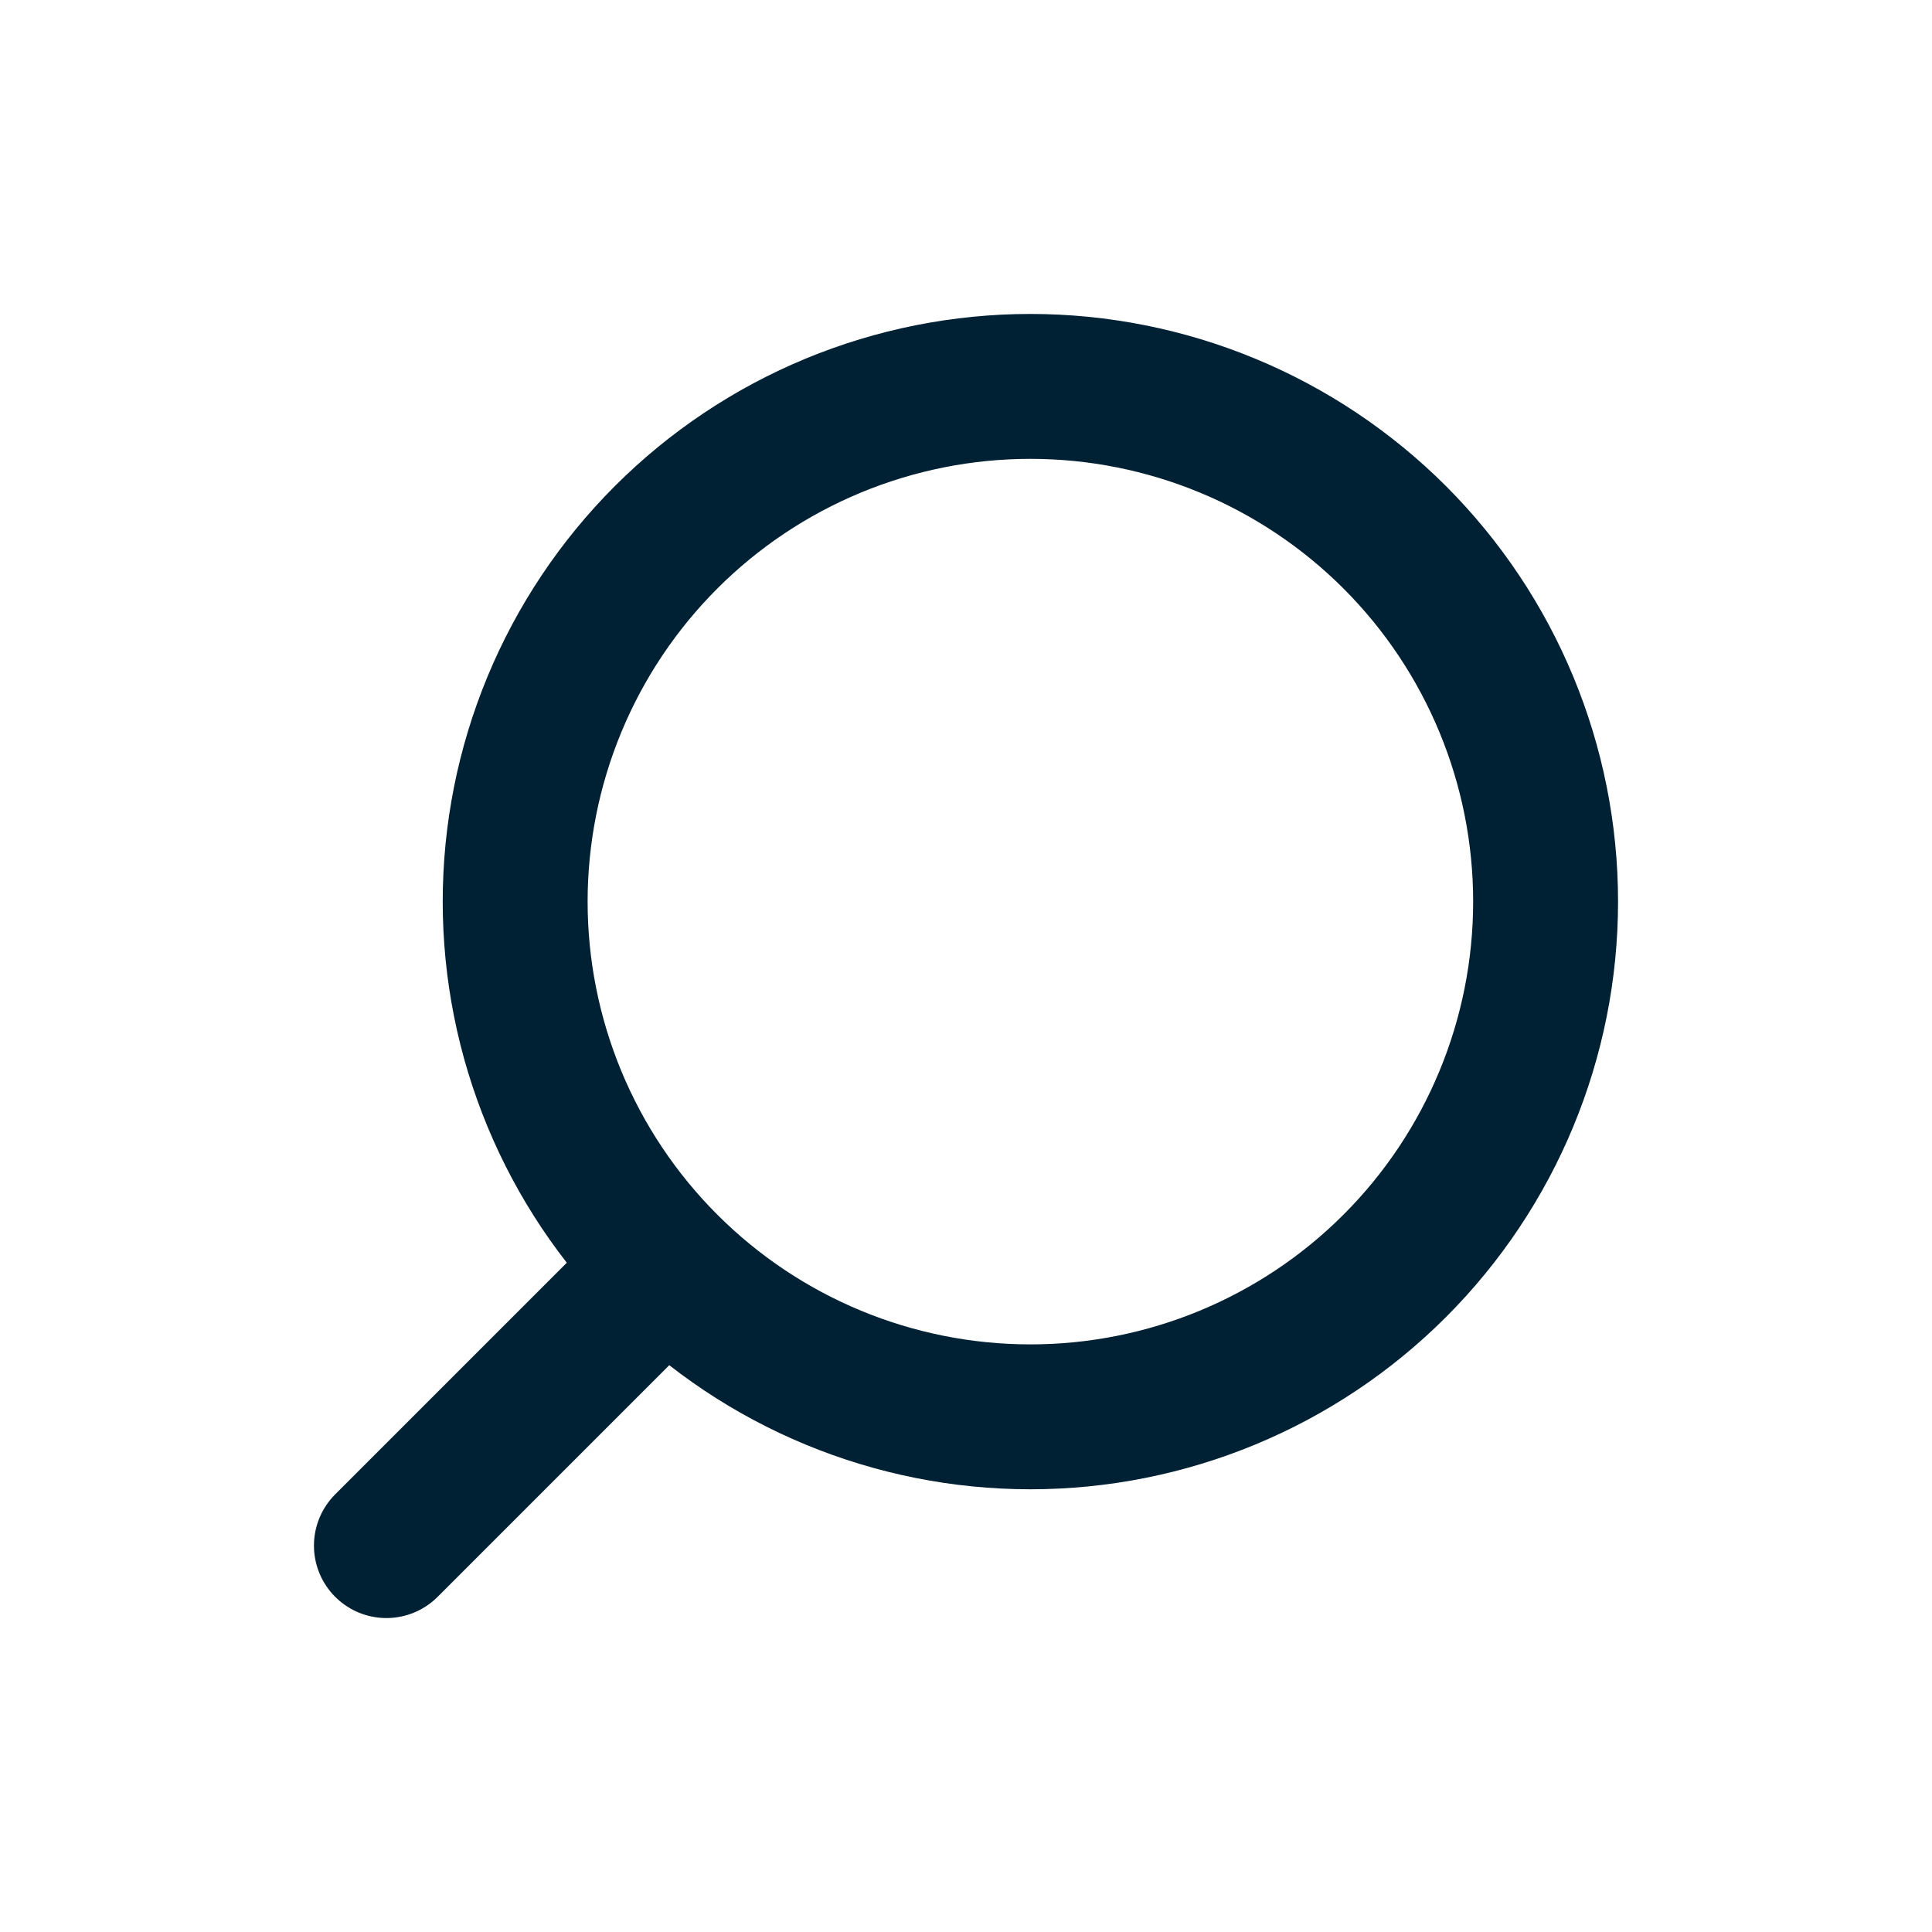
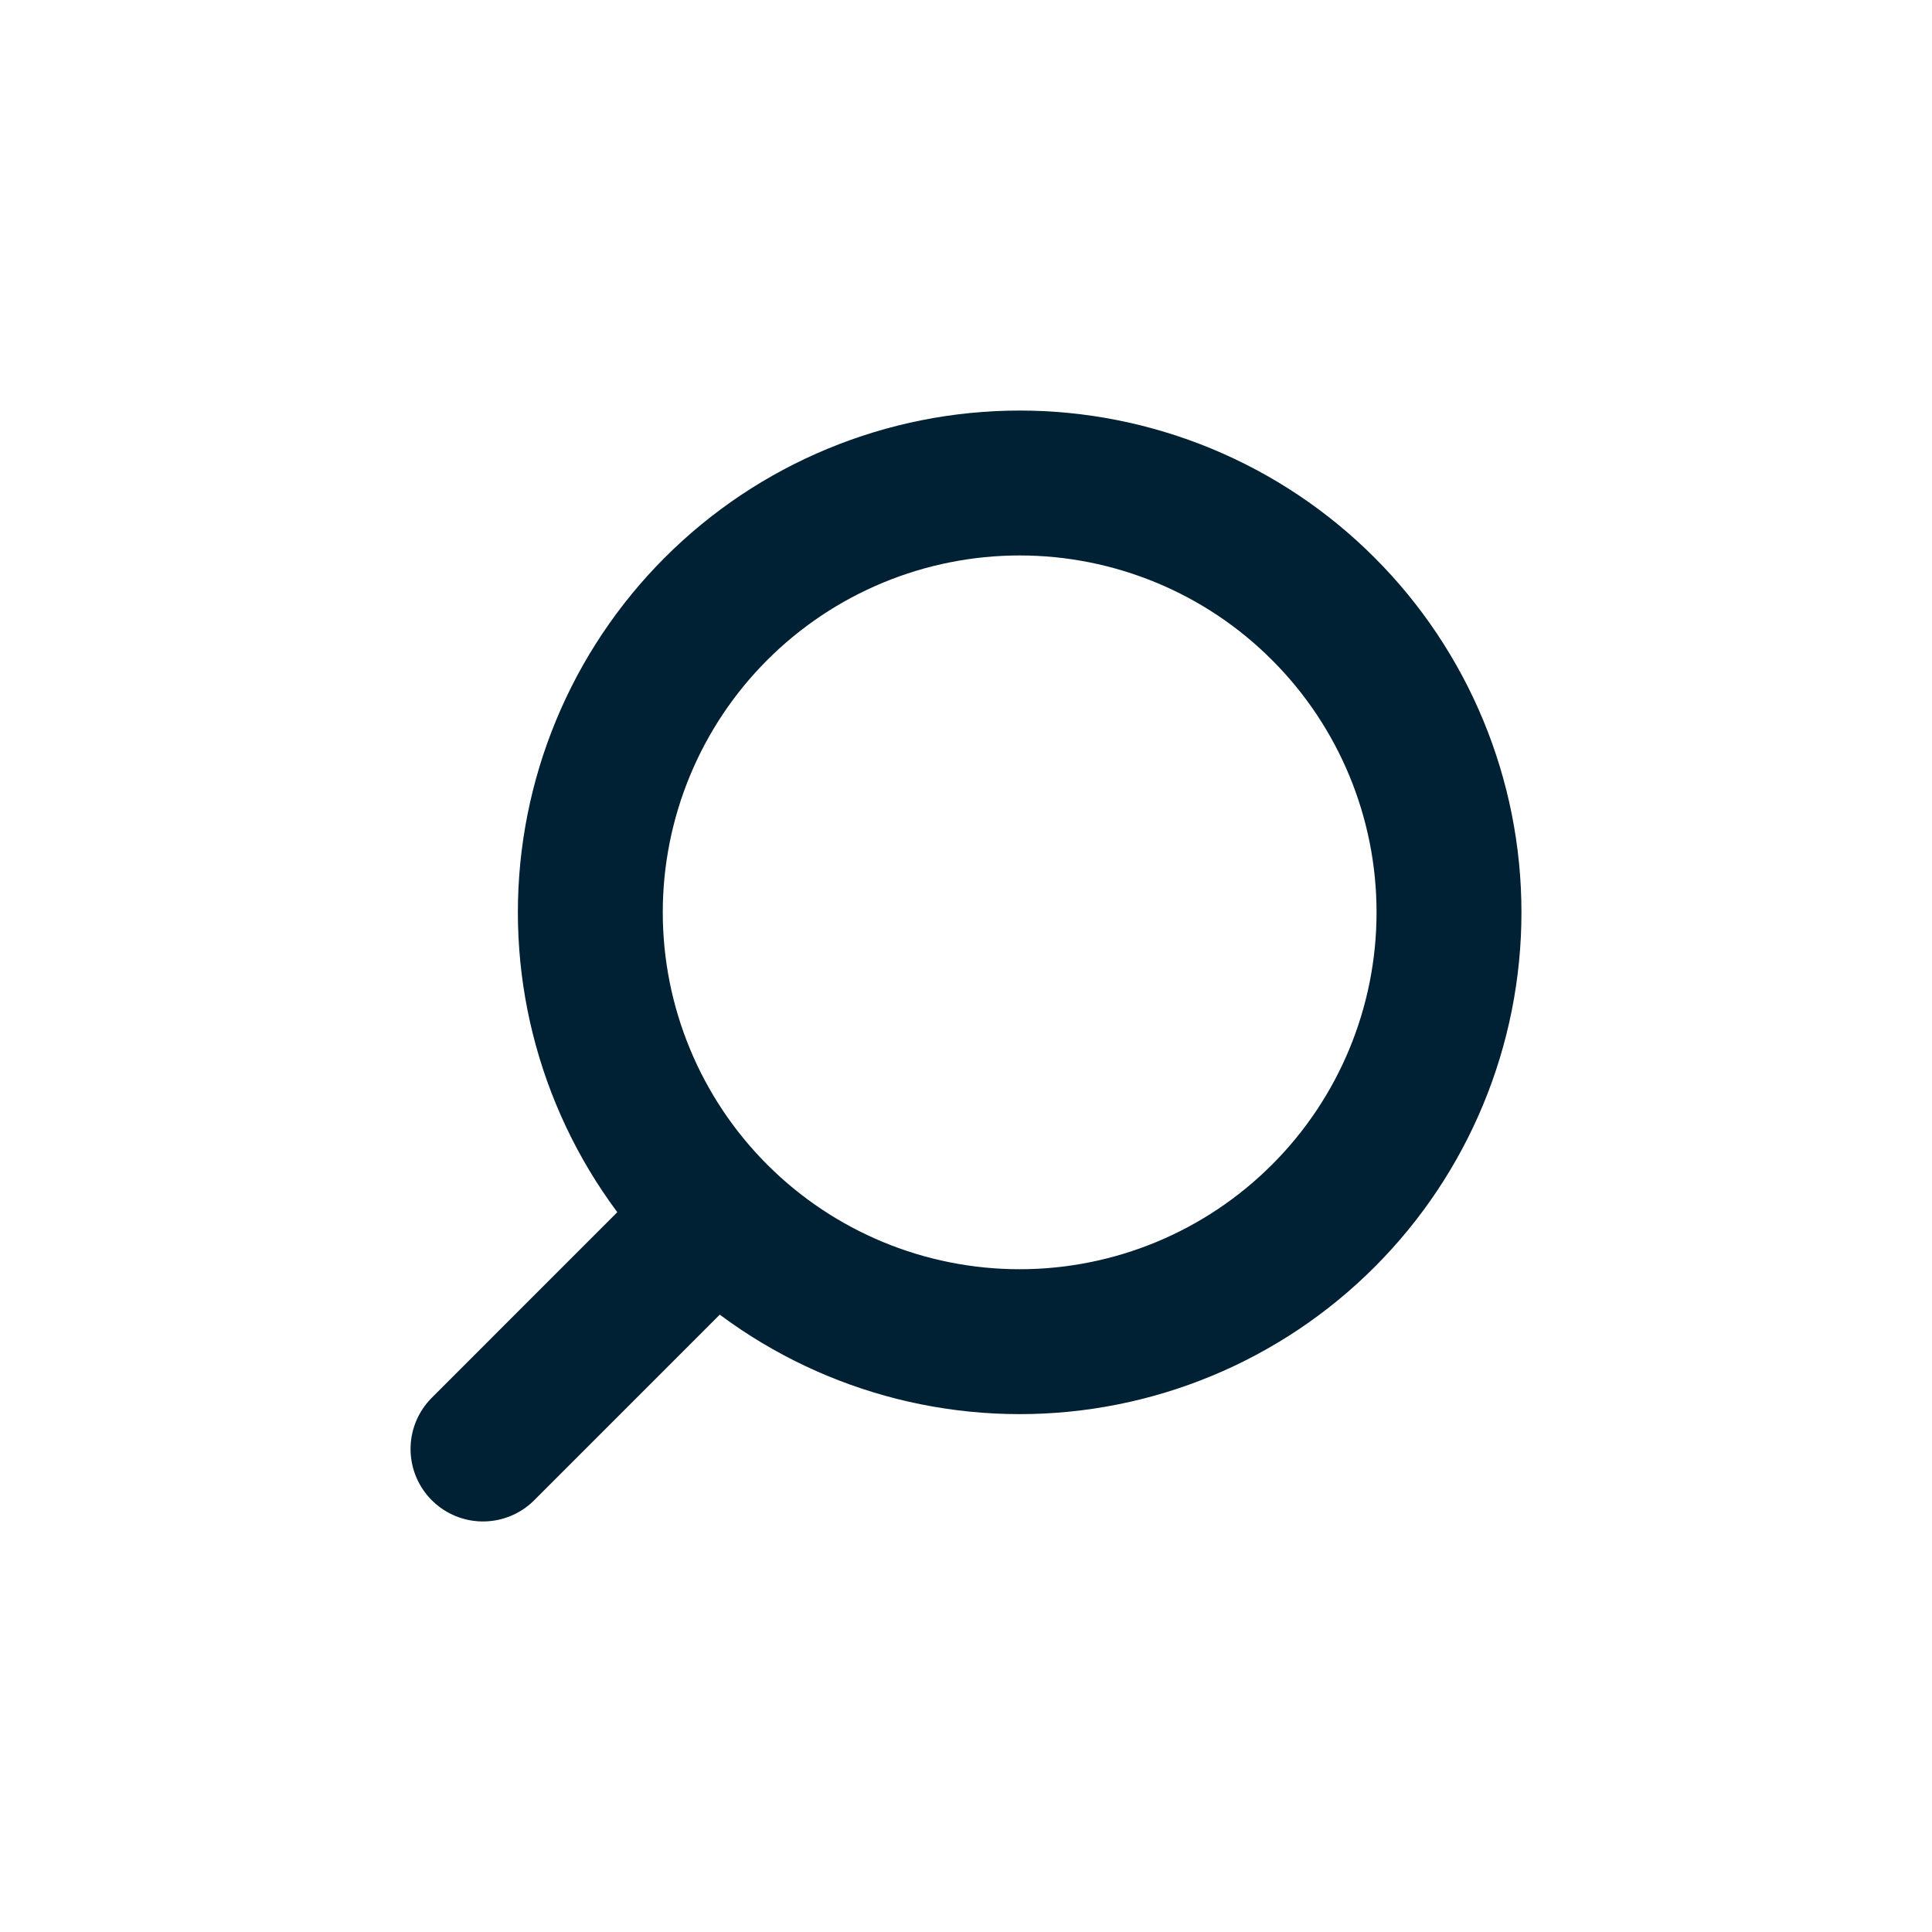
<svg xmlns="http://www.w3.org/2000/svg" width="40" height="40" viewBox="0 0 40 40" fill="none">
-   <path d="M8 32L13.791 26.209M13.791 26.209C12.8 25.219 12.014 24.043 11.478 22.749C10.942 21.455 10.666 20.068 10.666 18.667C10.666 17.266 10.942 15.879 11.478 14.585C12.014 13.291 12.8 12.115 13.791 11.124C14.781 10.134 15.957 9.348 17.251 8.812C18.545 8.276 19.932 8 21.333 8C22.734 8 24.121 8.276 25.415 8.812C26.709 9.348 27.885 10.134 28.876 11.124C30.876 13.125 32 15.838 32 18.667C32 21.496 30.876 24.209 28.876 26.209C26.875 28.21 24.162 29.334 21.333 29.334C18.504 29.334 15.791 28.21 13.791 26.209Z" stroke="#002133" stroke-width="3" stroke-linecap="round" stroke-linejoin="round" />
+   <path d="M10 30L14.825 25.174M14.825 25.174C14 24.349 13.345 23.369 12.899 22.291C12.452 21.212 12.222 20.056 12.222 18.889C12.222 17.722 12.452 16.566 12.899 15.487C13.345 14.409 14 13.429 14.825 12.604C15.651 11.778 16.631 11.123 17.709 10.677C18.788 10.23 19.944 10 21.111 10C22.278 10 23.434 10.23 24.513 10.677C25.591 11.123 26.571 11.778 27.396 12.604C29.064 14.271 30 16.532 30 18.889C30 21.247 29.064 23.508 27.396 25.174C25.73 26.841 23.468 27.778 21.111 27.778C18.753 27.778 16.492 26.841 14.825 25.174Z" stroke="#002133" stroke-width="3" stroke-linecap="round" stroke-linejoin="round" />
</svg>
